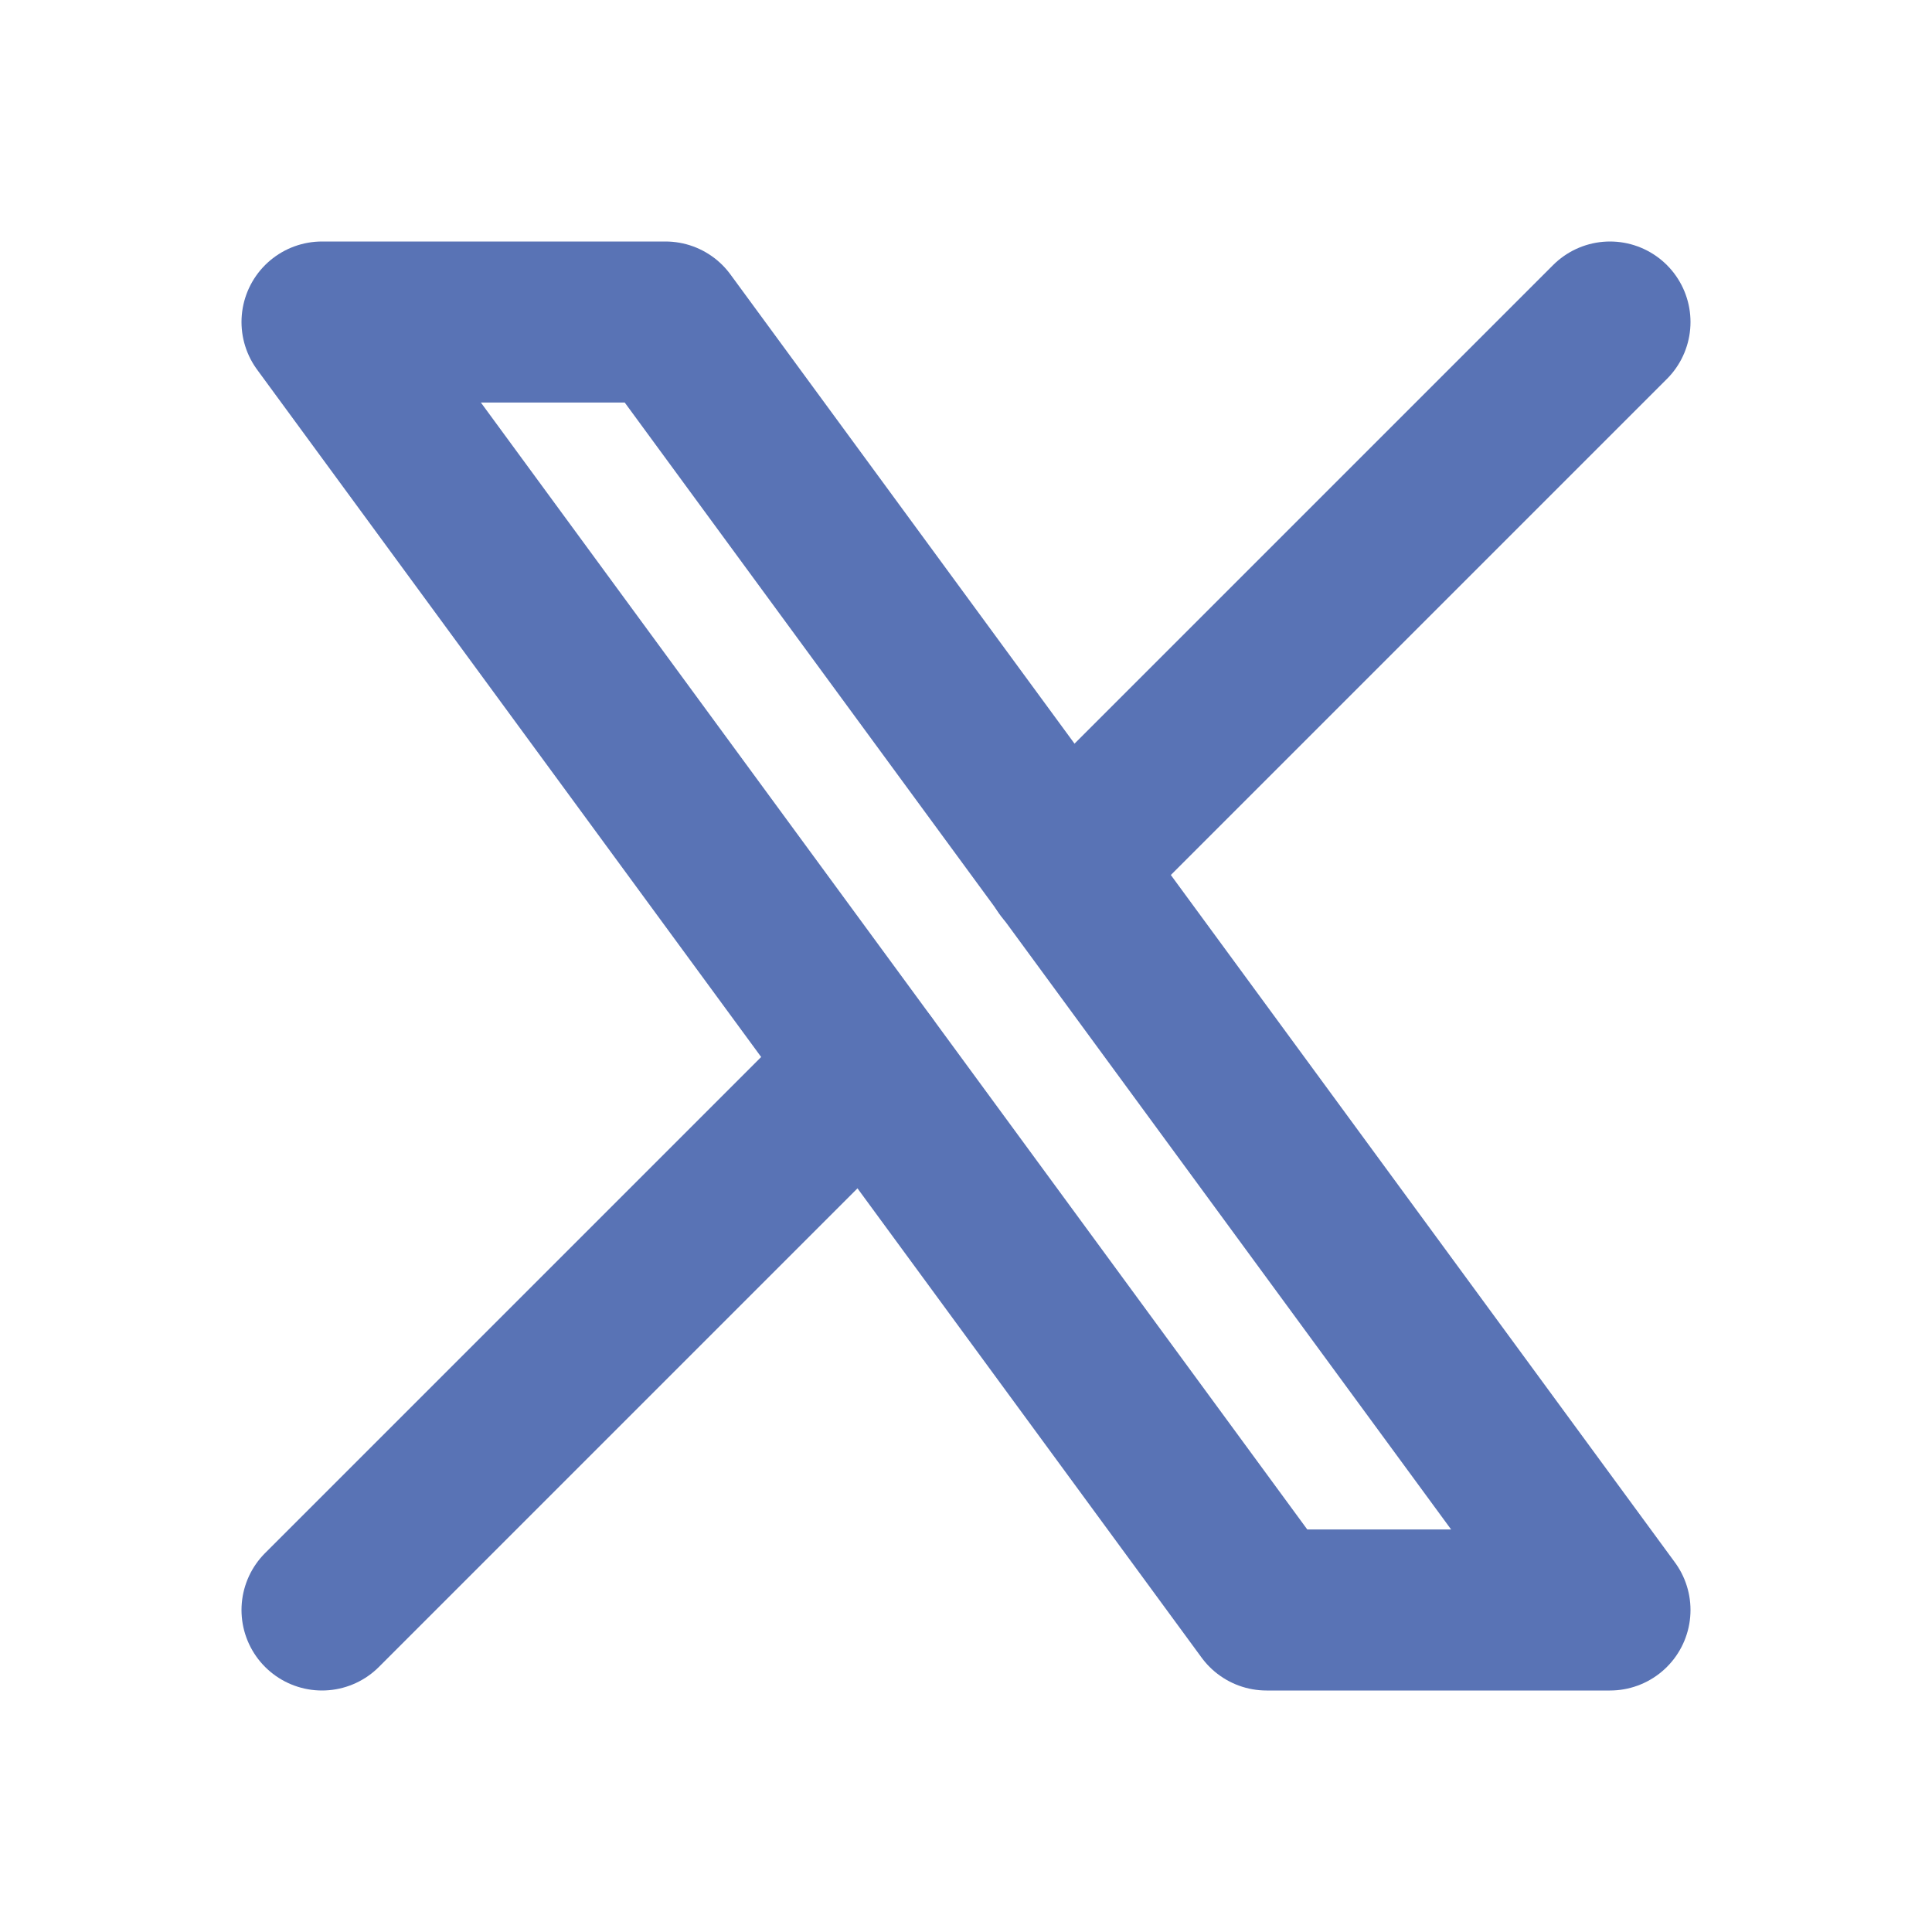
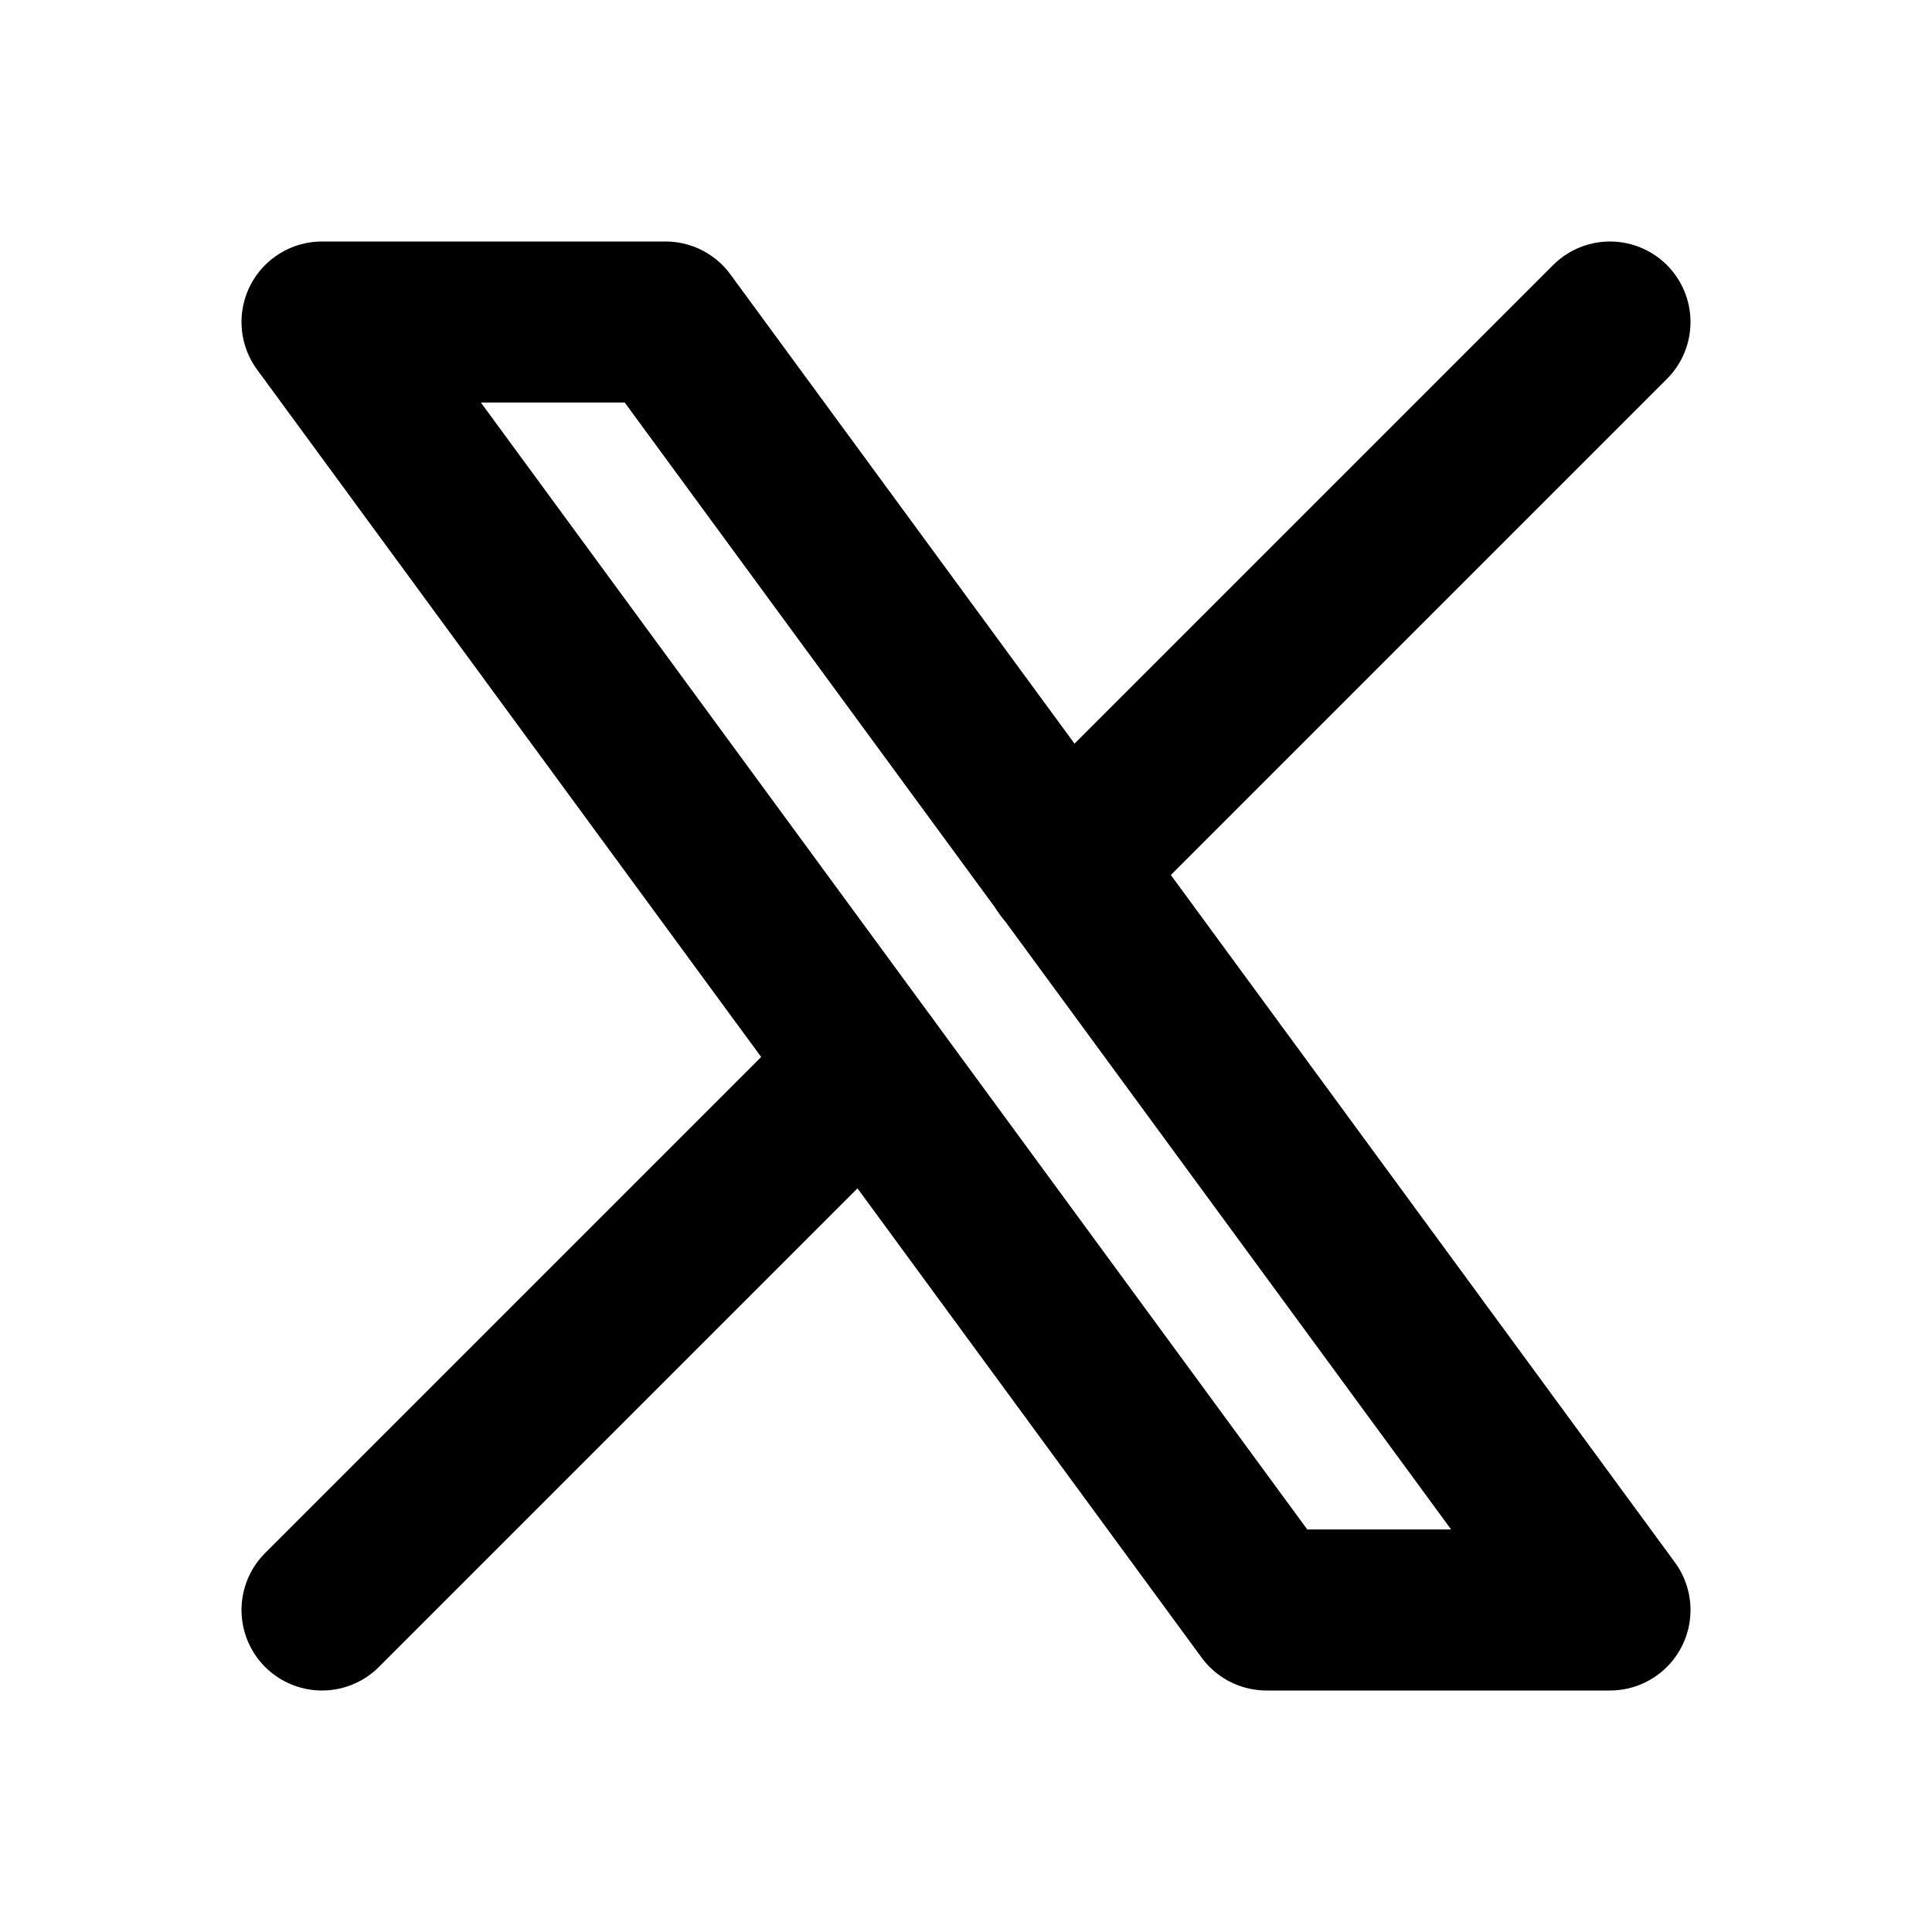
- <svg xmlns="http://www.w3.org/2000/svg" class="icon icon-tabler icon-tabler-brand-x" width="24" height="24" viewBox="0 0 24 24" stroke-width="2" stroke="#5973b5" fill="none" stroke-linecap="round" stroke-linejoin="round">
+ <svg xmlns="http://www.w3.org/2000/svg" class="icon icon-tabler icon-tabler-brand-x" width="24" height="24" viewBox="0 0 24 24" stroke-width="2" stroke="currentColor" fill="none" stroke-linecap="round" stroke-linejoin="round">
  <path stroke="none" d="M0 0h24v24H0z" fill="none" />
  <path d="M4 4l11.733 16h4.267l-11.733 -16z" />
  <path d="M4 20l6.768 -6.768m2.46 -2.46l6.772 -6.772" />
</svg>
